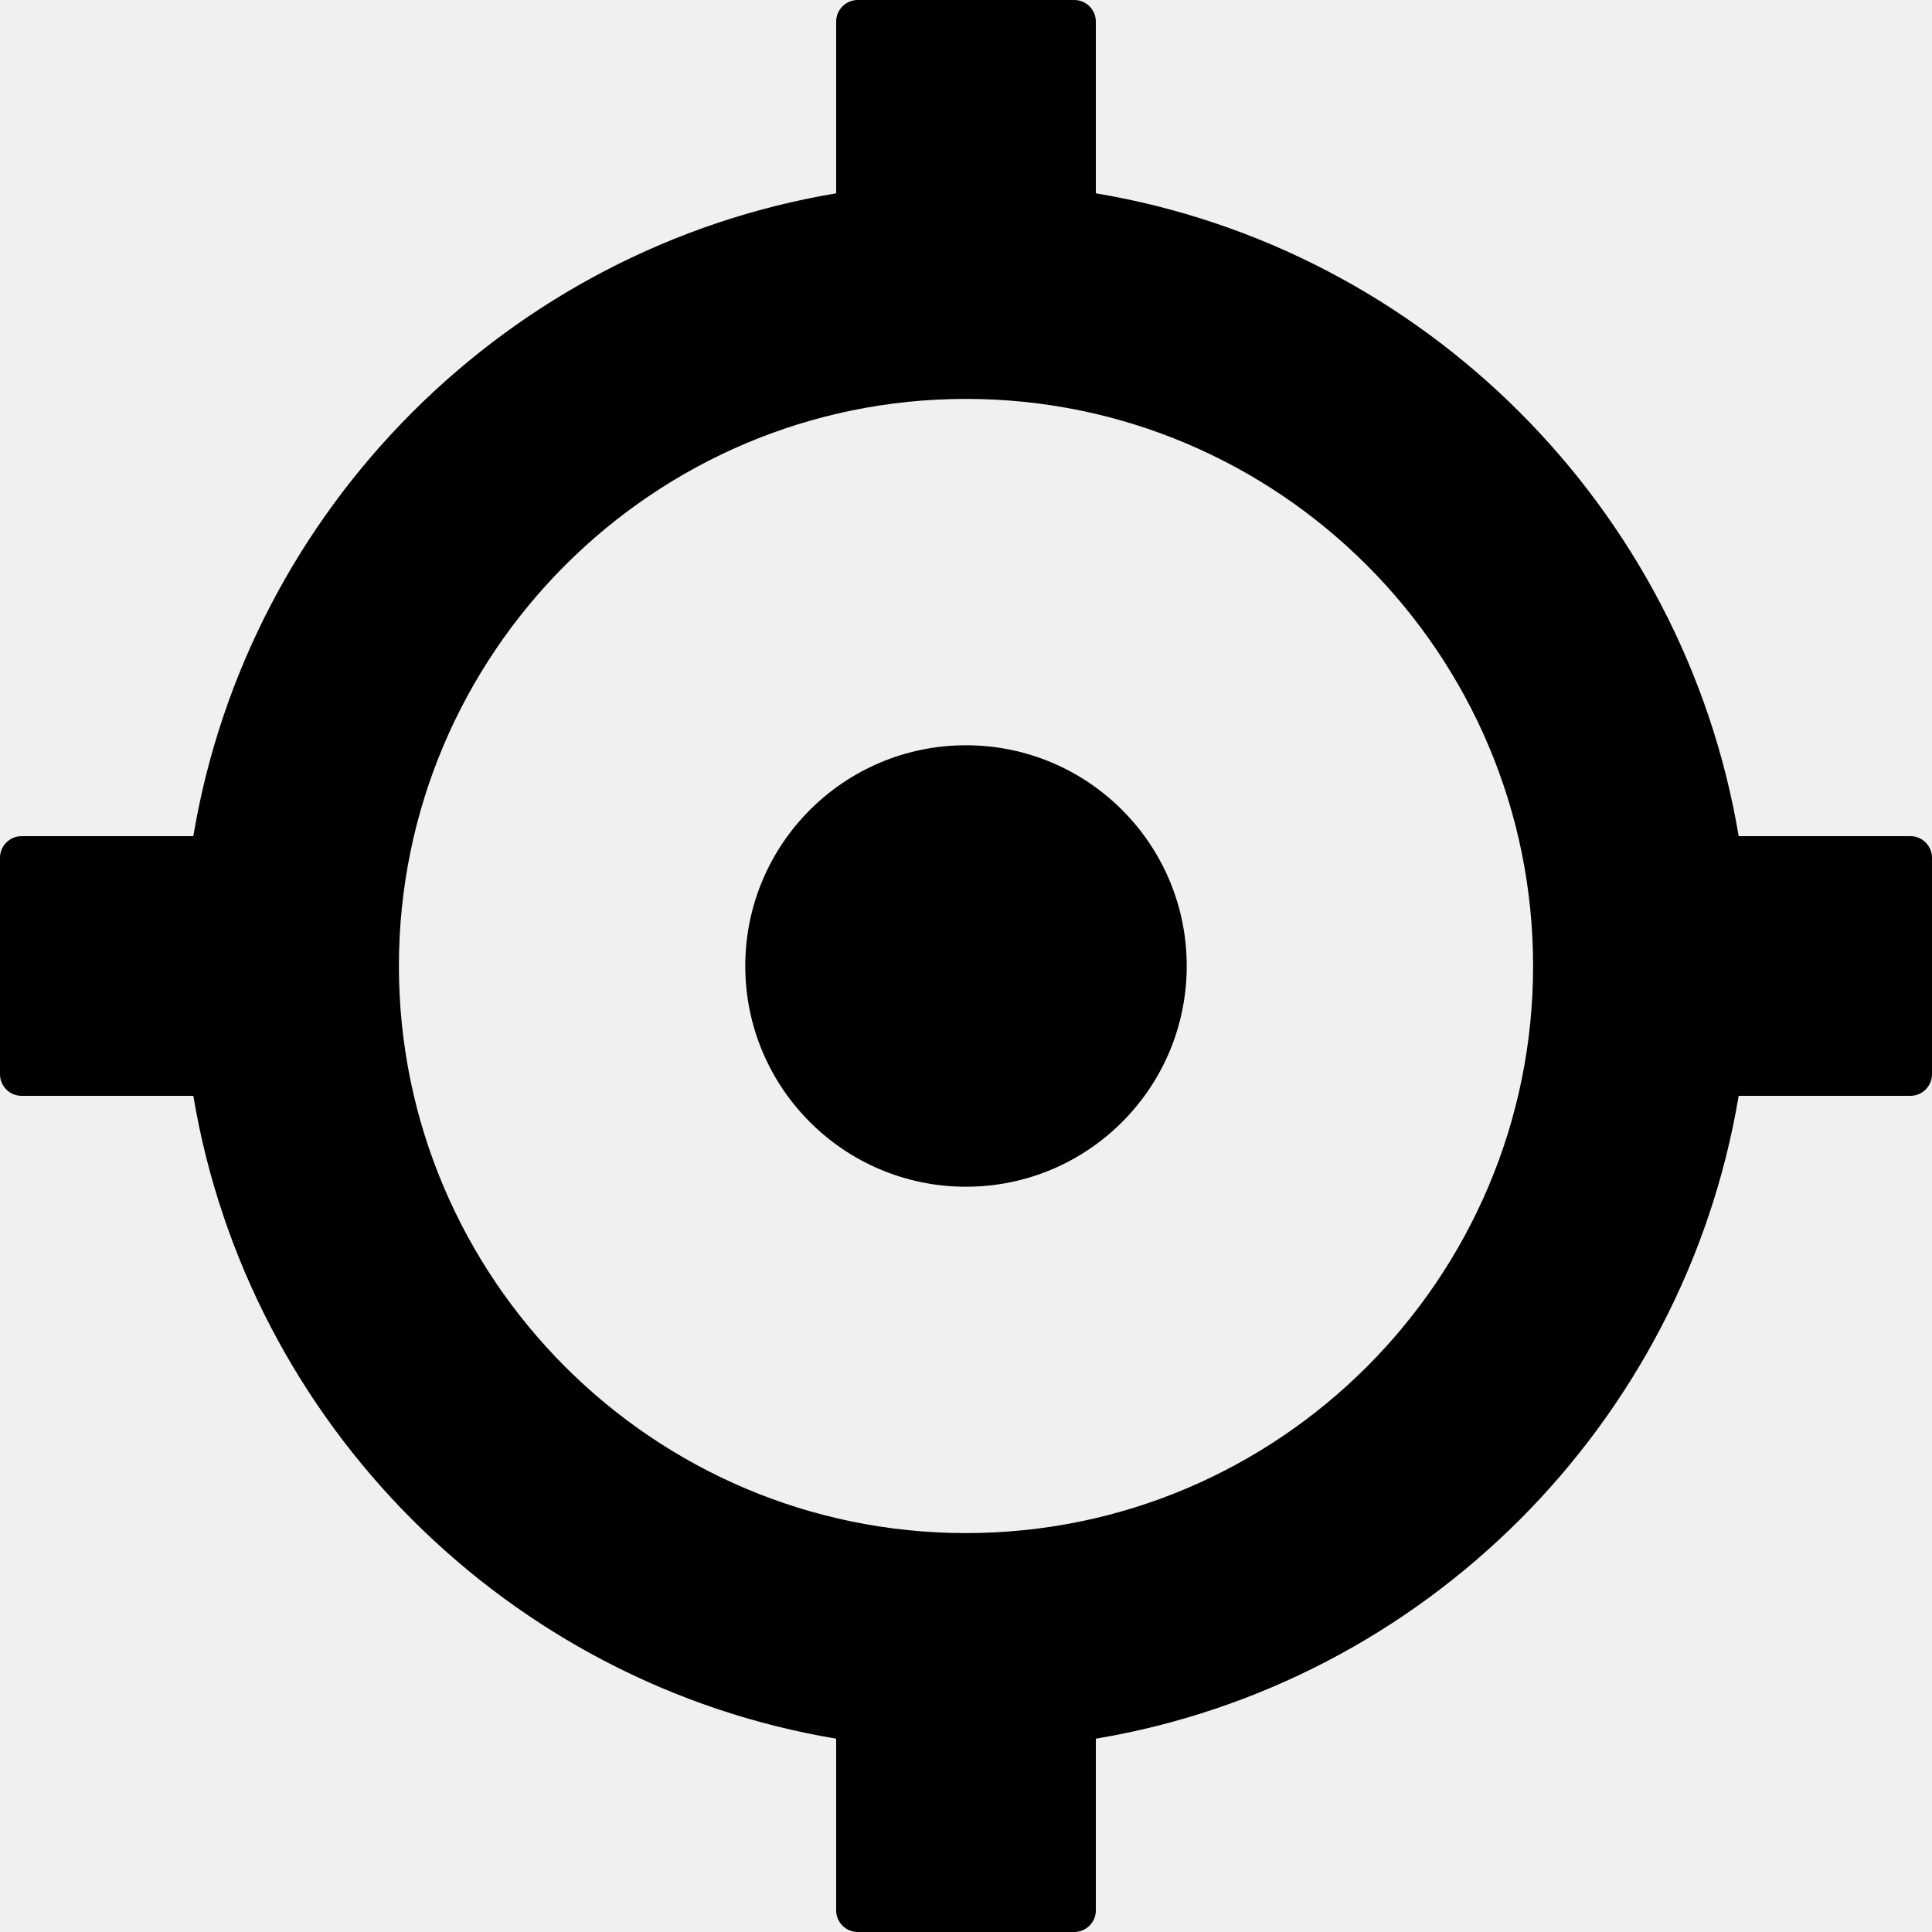
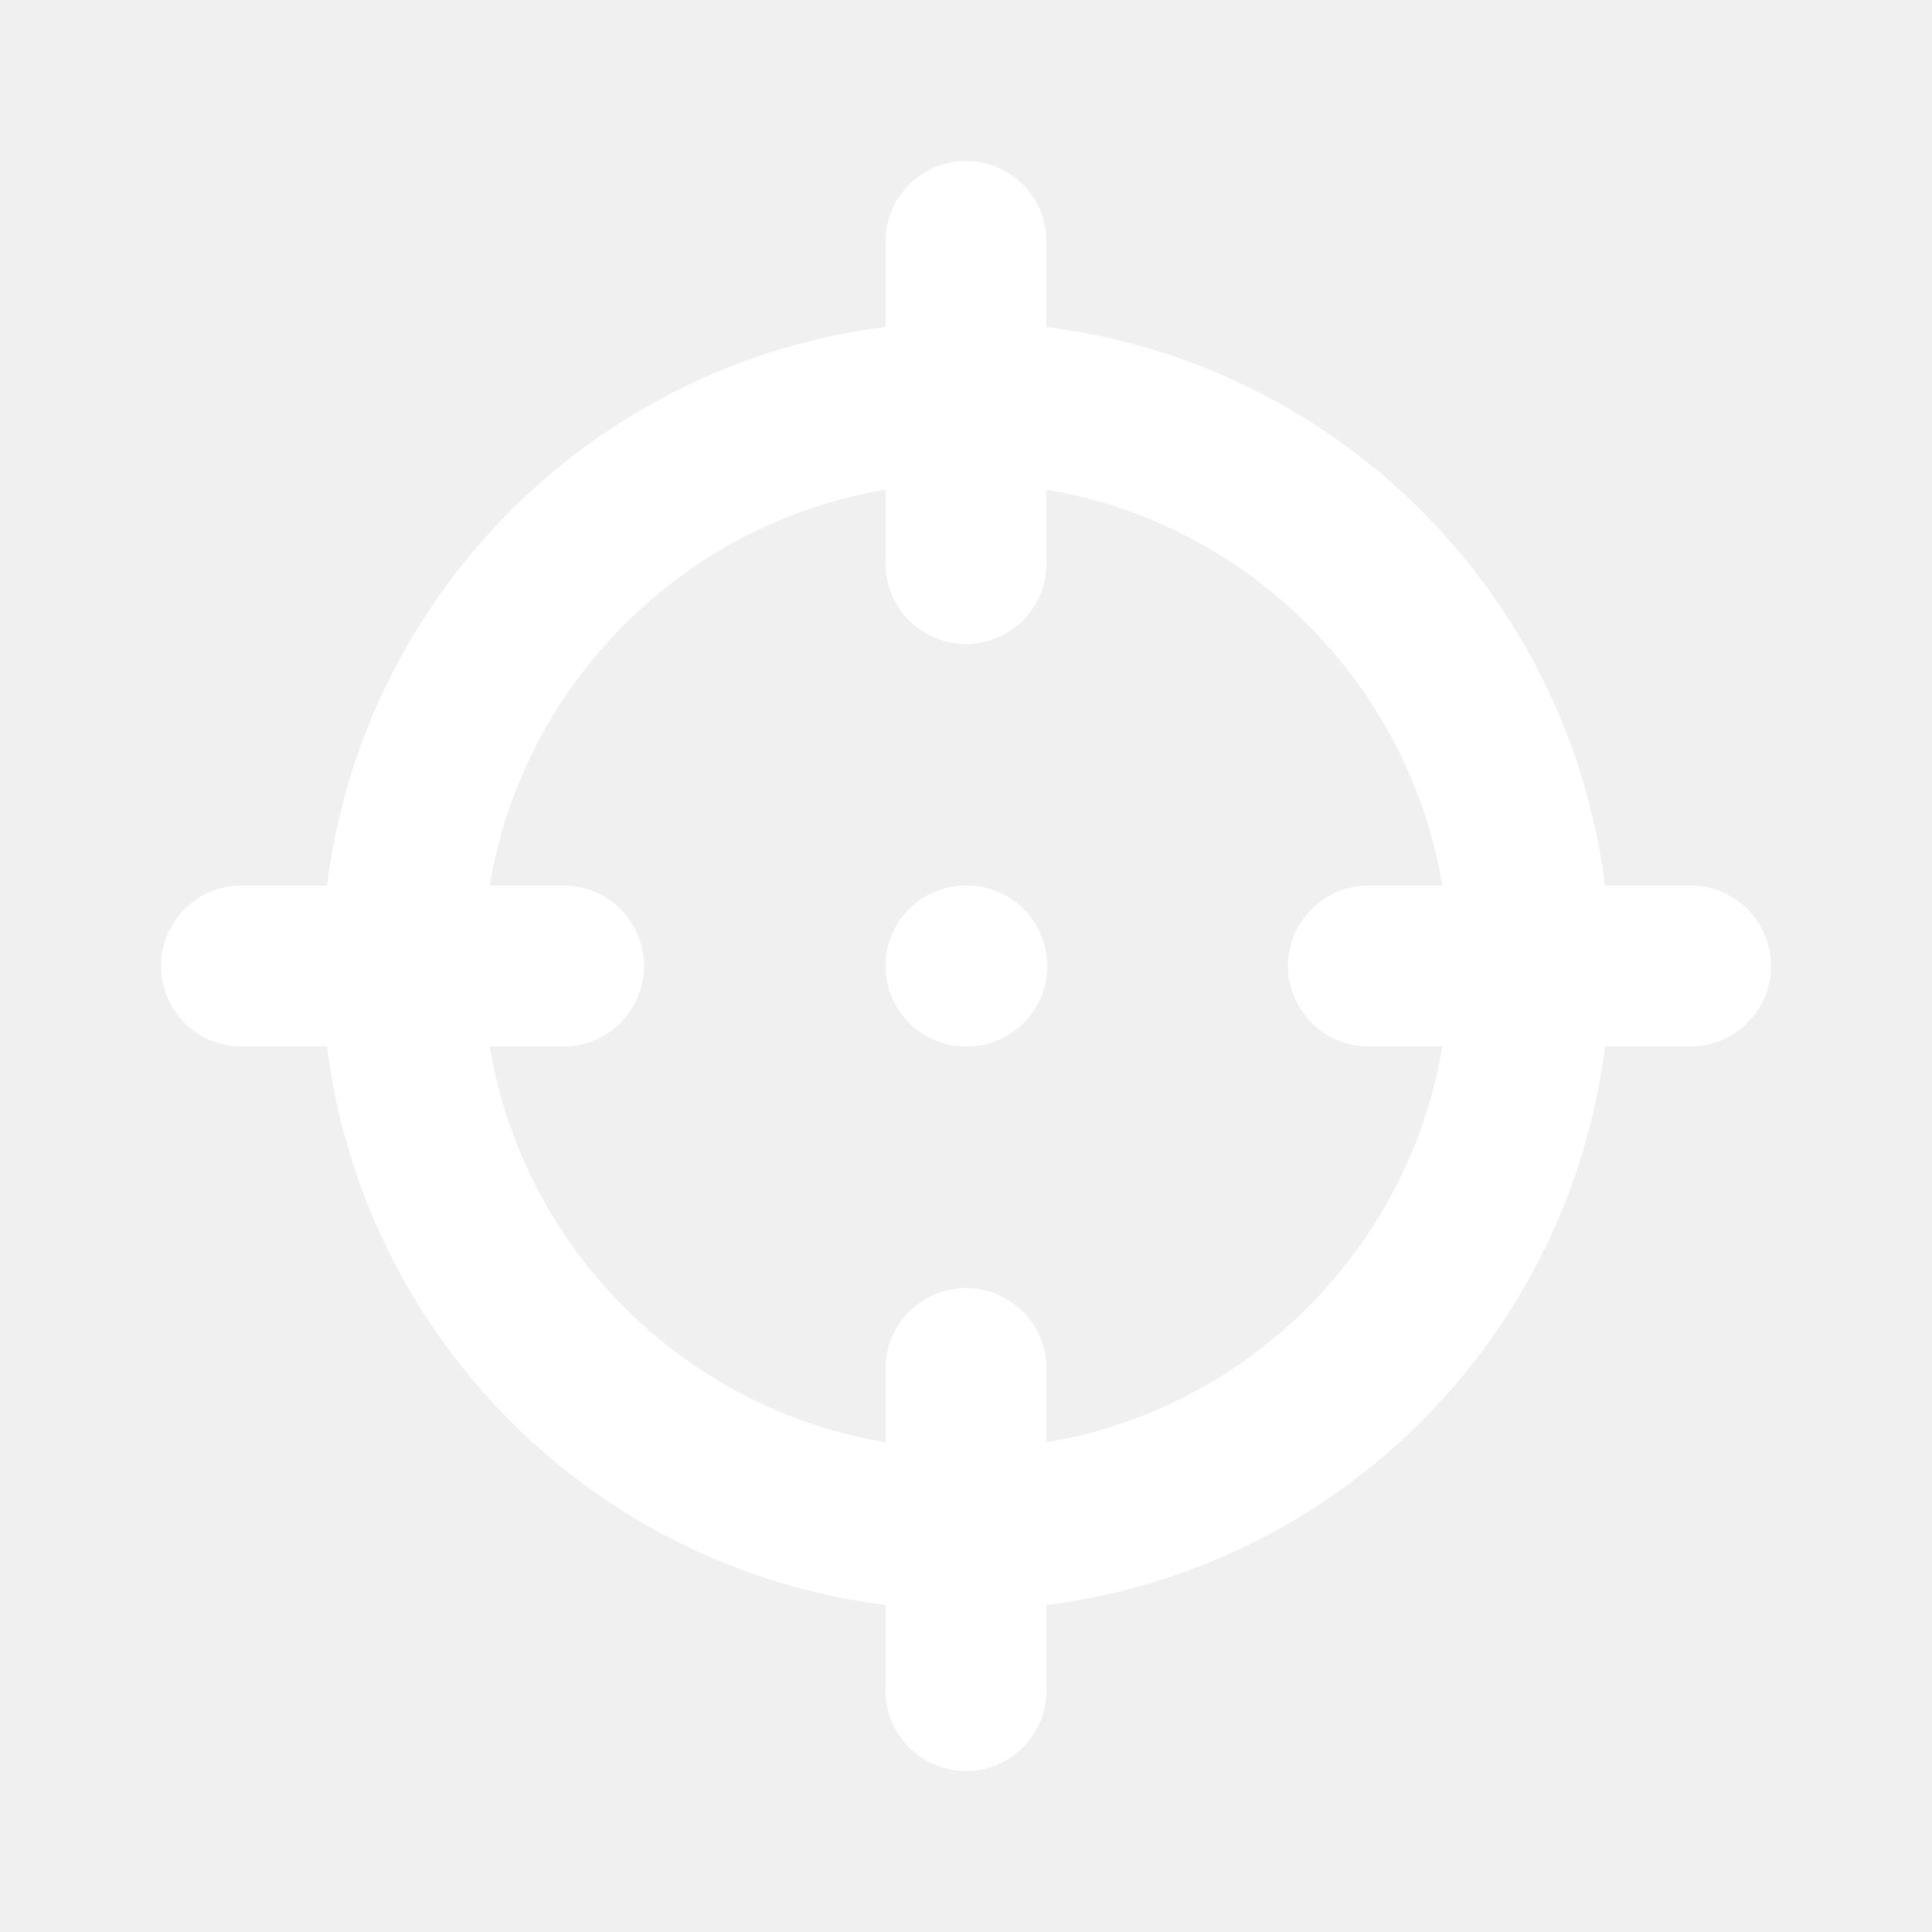
- <svg xmlns="http://www.w3.org/2000/svg" fill="#000000" version="1.1" id="Capa_1" width="800px" height="800px" viewBox="0 0 446.381 446.381" xml:space="preserve">
-   <g>
-     <g>
-       <circle cx="223.19" cy="223.19" r="50.998" />
-       <path d="M441.381,193.19h-39.666c-12.701-75.828-72.697-135.823-148.525-148.524V5c0-2.761-2.238-5-5-5h-50c-2.761,0-5,2.239-5,5    v39.666C117.362,57.367,57.367,117.362,44.666,193.19H5c-2.761,0-5,2.239-5,5v50c0,2.762,2.239,5,5,5h39.666    c12.701,75.828,72.696,135.824,148.524,148.525v39.666c0,2.76,2.239,5,5,5h50c2.762,0,5-2.24,5-5v-39.666    c75.828-12.701,135.824-72.697,148.525-148.525h39.666c2.76,0,5-2.238,5-5v-50C446.381,195.429,444.143,193.19,441.381,193.19z     M223.19,354.214c-72.247,0-131.024-58.776-131.024-131.024c0-72.247,58.777-131.024,131.024-131.024    c72.248,0,131.025,58.777,131.025,131.024C354.215,295.438,295.438,354.214,223.19,354.214z" />
-     </g>
+ <svg xmlns="http://www.w3.org/2000/svg" width="800px" height="800px" viewBox="0 0 24 24" fill="none" stroke="#ffffff">
+   <g id="SVGRepo_bgCarrier" stroke-width="0" />
+   <g id="SVGRepo_tracerCarrier" stroke-linecap="round" stroke-linejoin="round" />
+   <g id="SVGRepo_iconCarrier">
+     <path d="M12 3V7M12 17V21M3 12H7M17 12H21M12 12H12.01M19 12C19 15.866 15.866 19 12 19C8.134 19 5 15.866 5 12C5 8.134 8.134 5 12 5C15.866 5 19 8.134 19 12Z" stroke="#ffffff" stroke-width="2" stroke-linecap="round" stroke-linejoin="round" />
  </g>
</svg>
